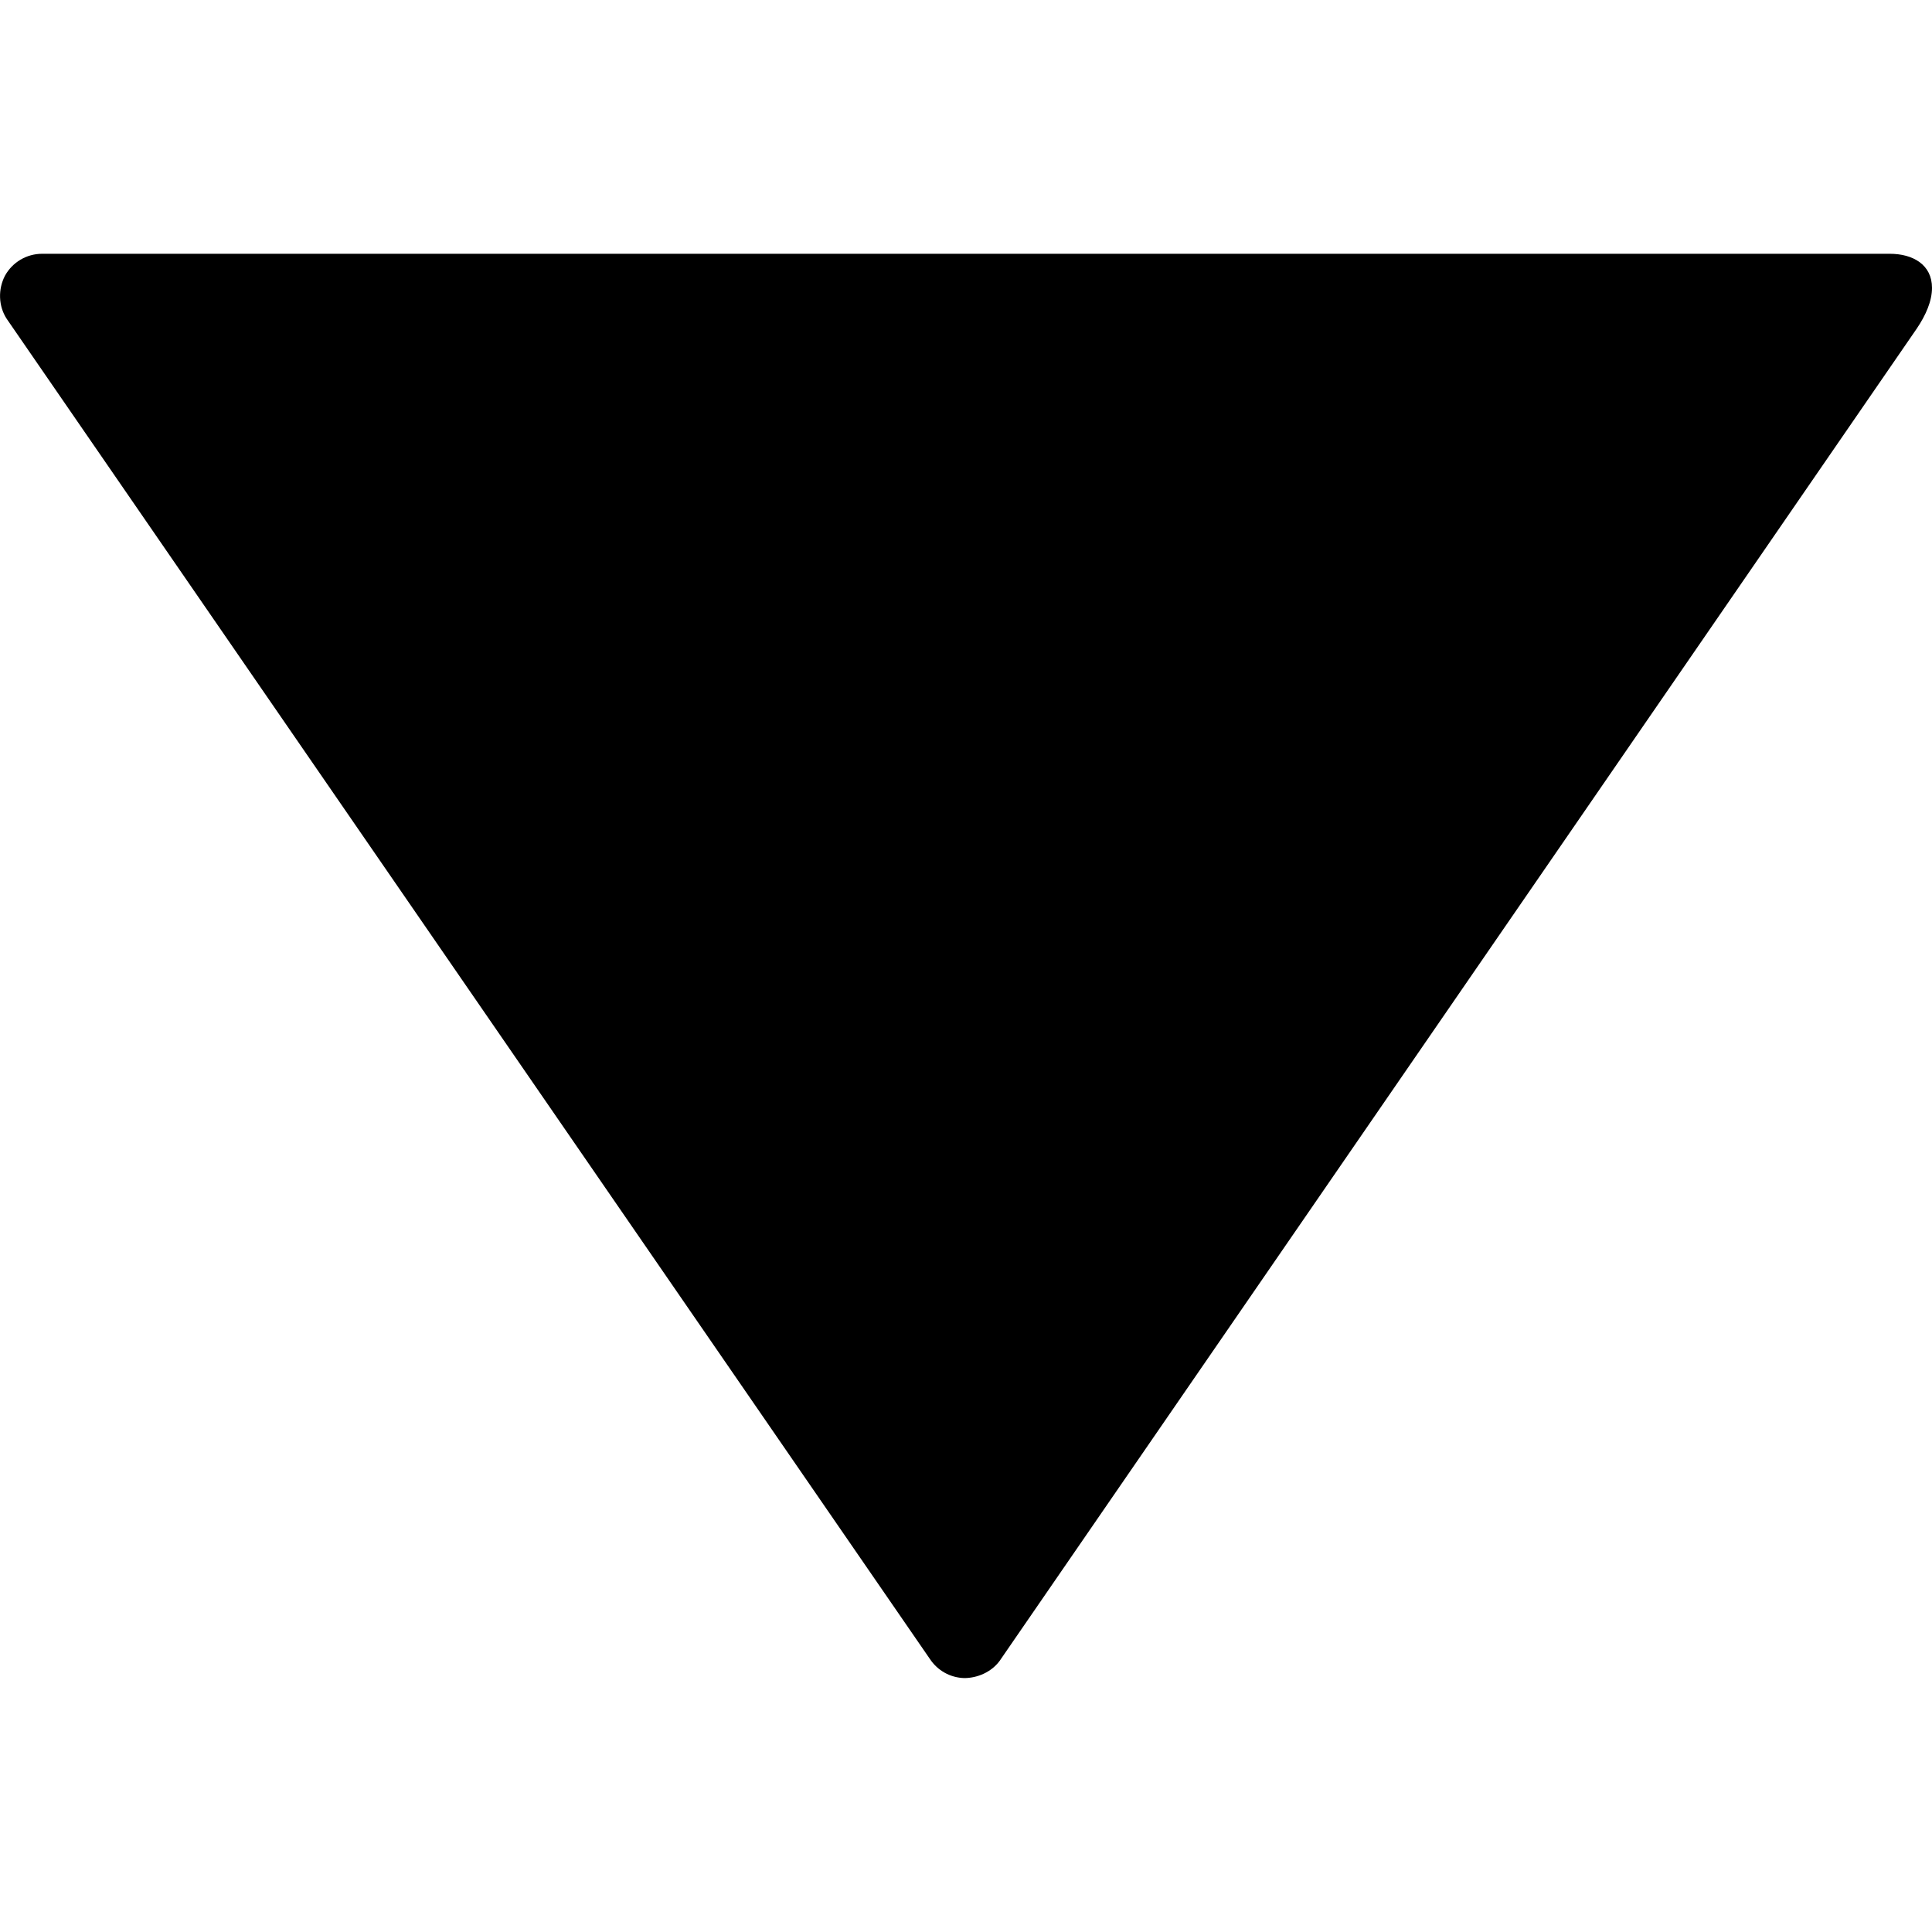
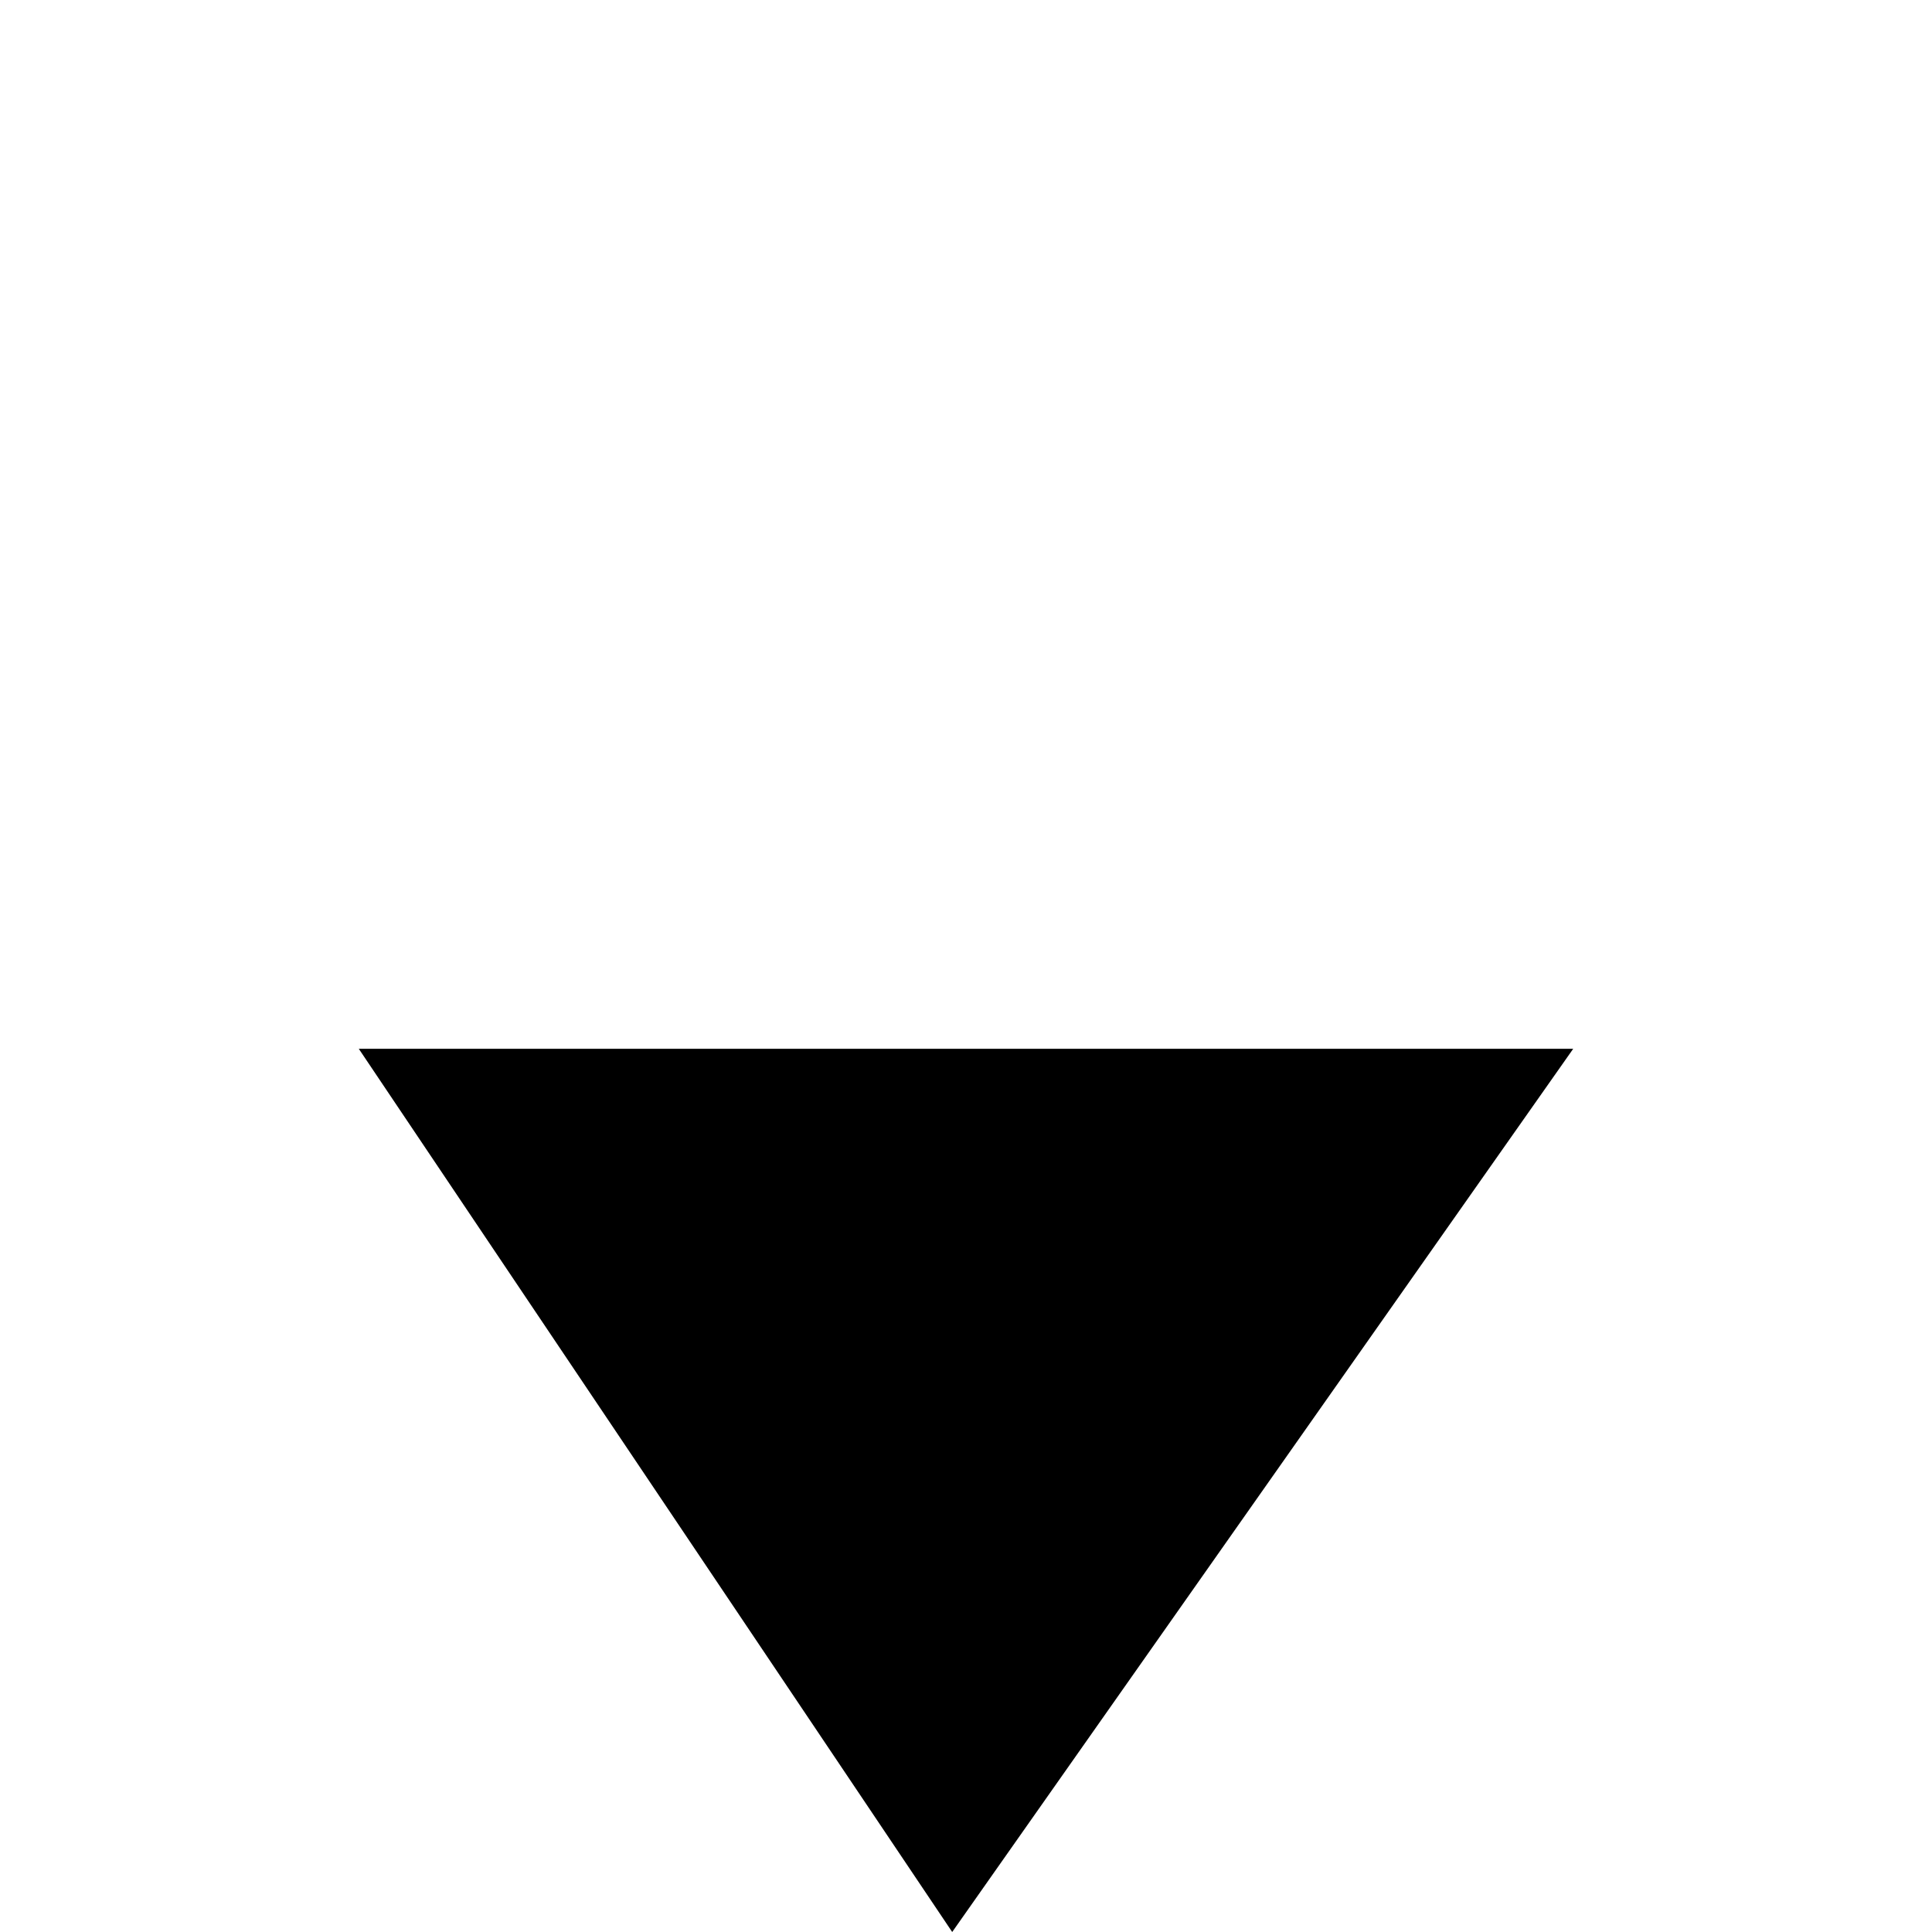
<svg xmlns="http://www.w3.org/2000/svg" version="1.1" id="sort-down" x="0px" y="0px" viewBox="0 0 14 14" style="enable-background:new 0 0 14 14;" xml:space="preserve">
-   <path d="M0.036,1.998c-0.051,0.098-0.048,0.22,0.013,0.313l6.689,9.71  c0.056,0.085,0.148,0.136,0.249,0.139c0.095,0,0.197-0.043,0.257-0.125  l6.645-9.653C13.956,2.283,14,2.181,14,2.086c0-0.168-0.138-0.247-0.306-0.247  c-0.003,0-0.008,0-0.013,0H0.305C0.193,1.839,0.09,1.9,0.036,1.998z" />
+   <polygon points="11.4,7.6 2.6,7.6 6.9,14 " />
</svg>
